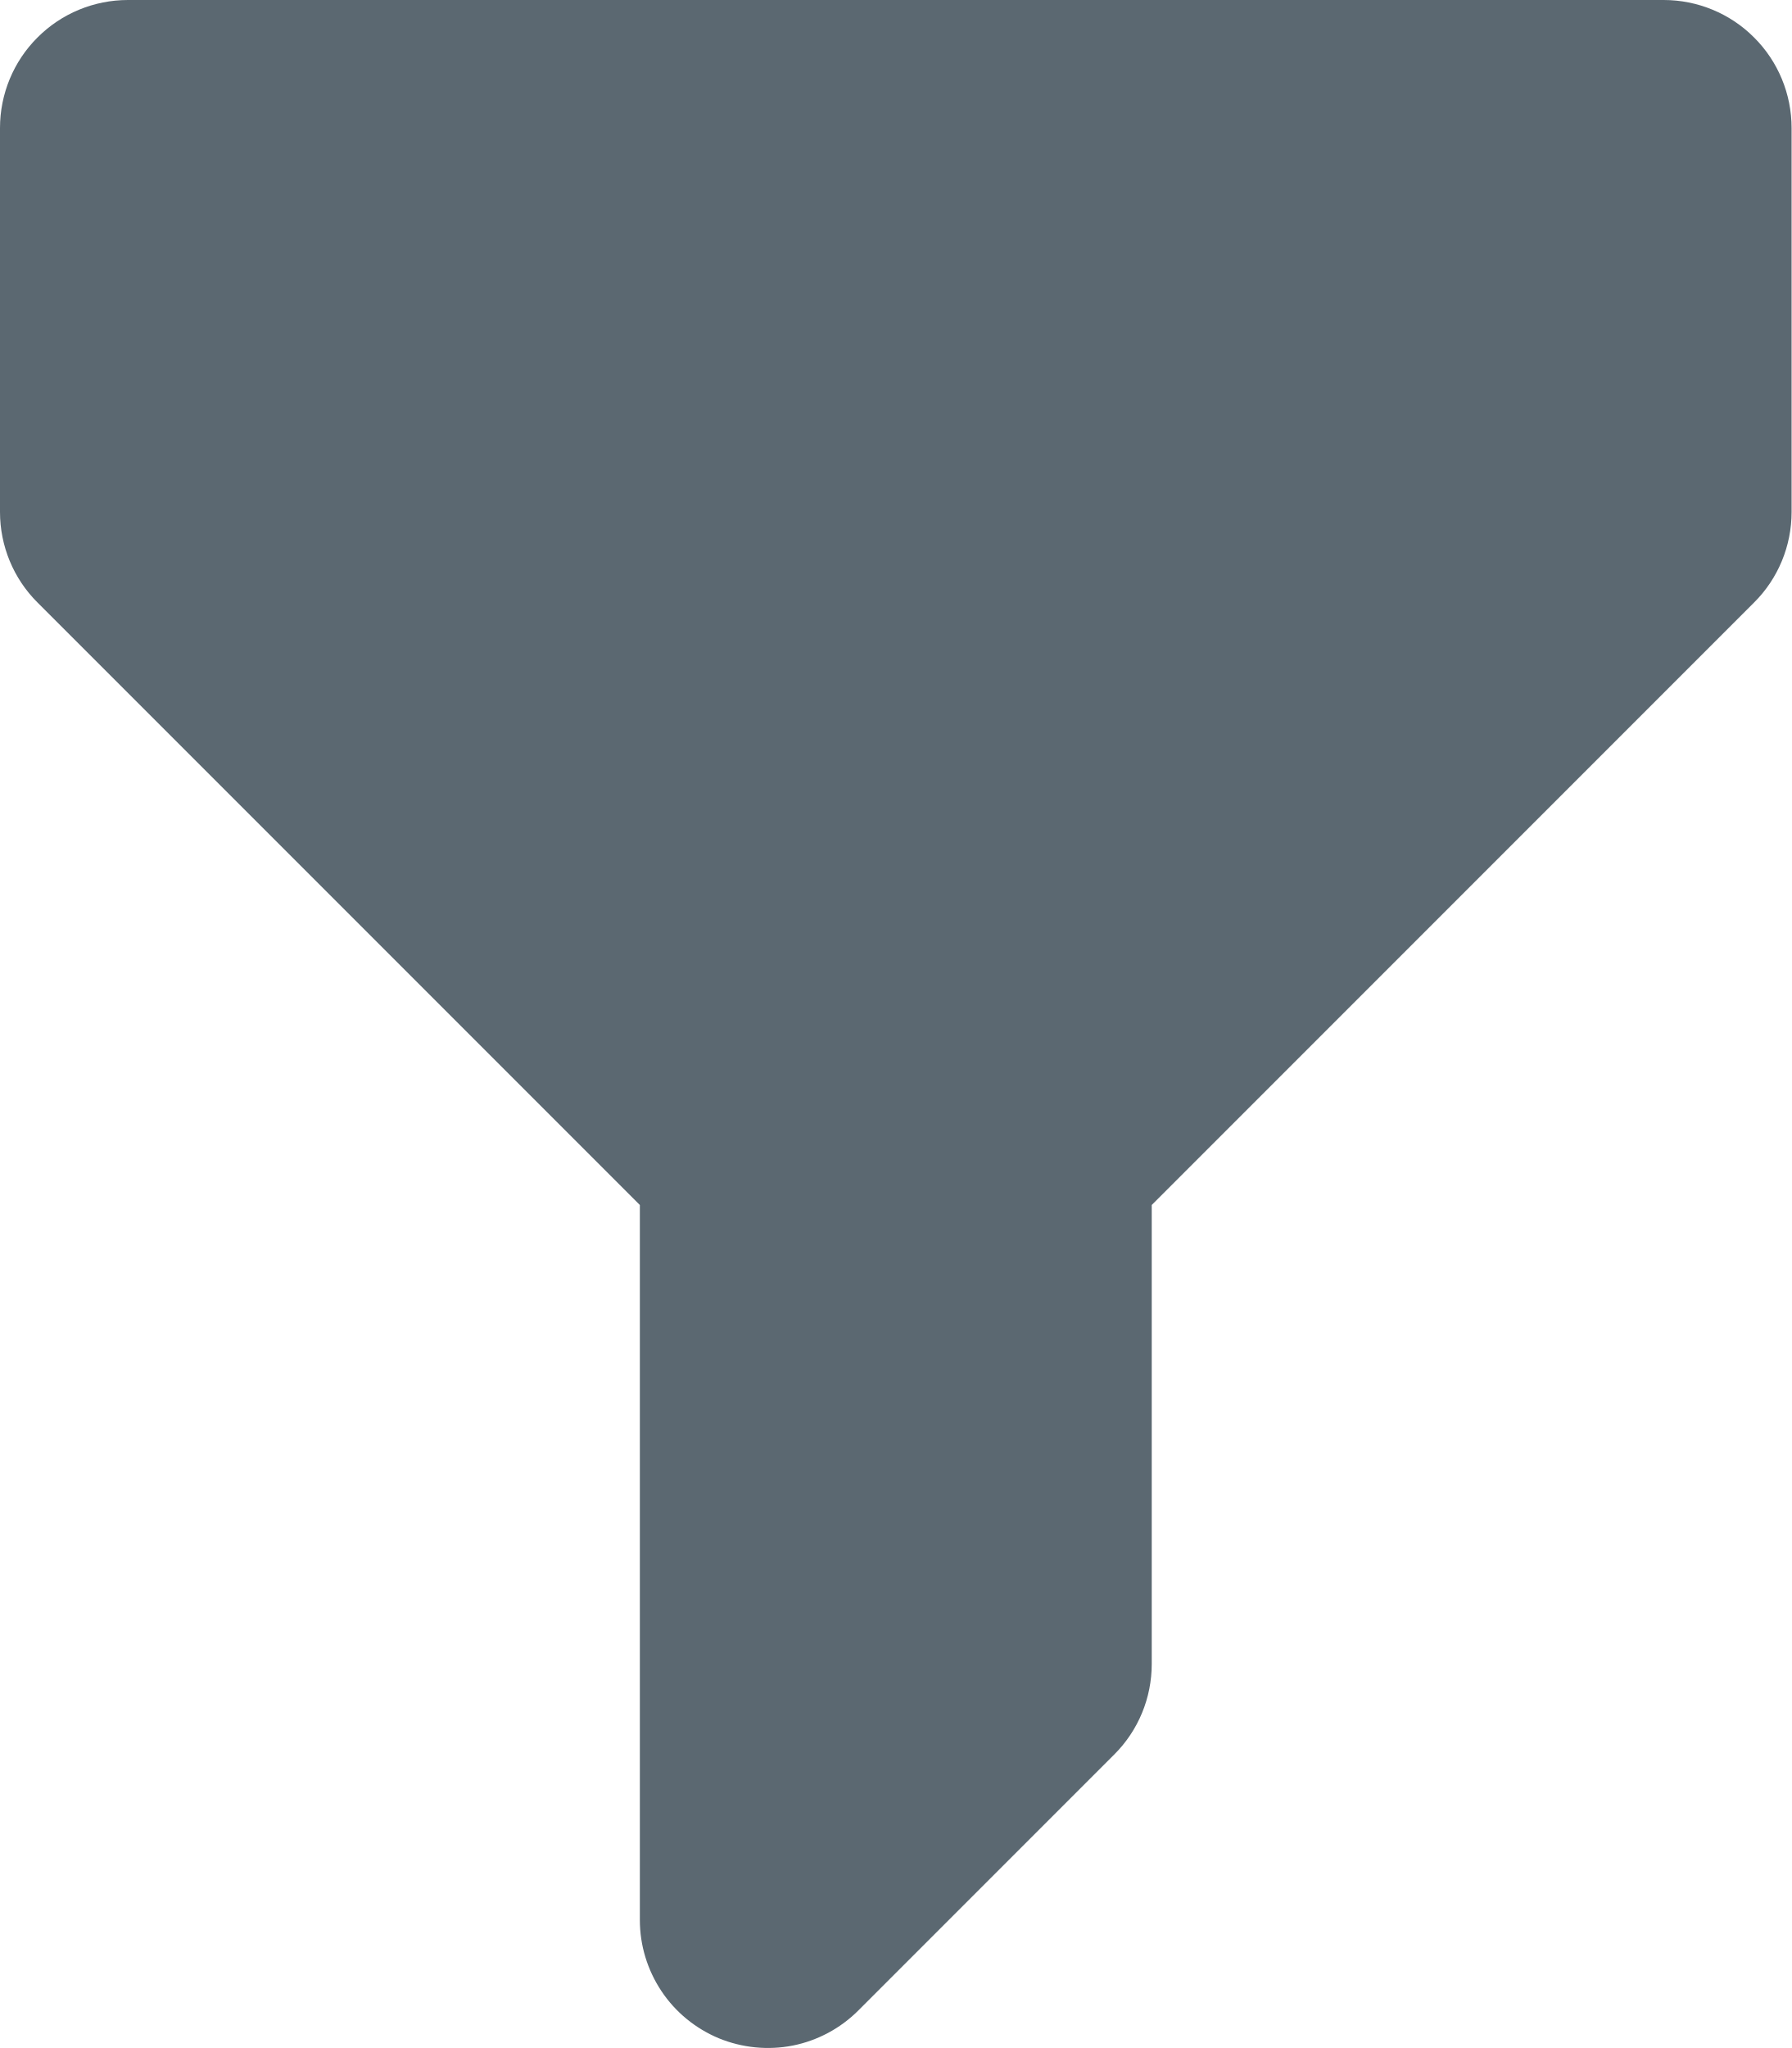
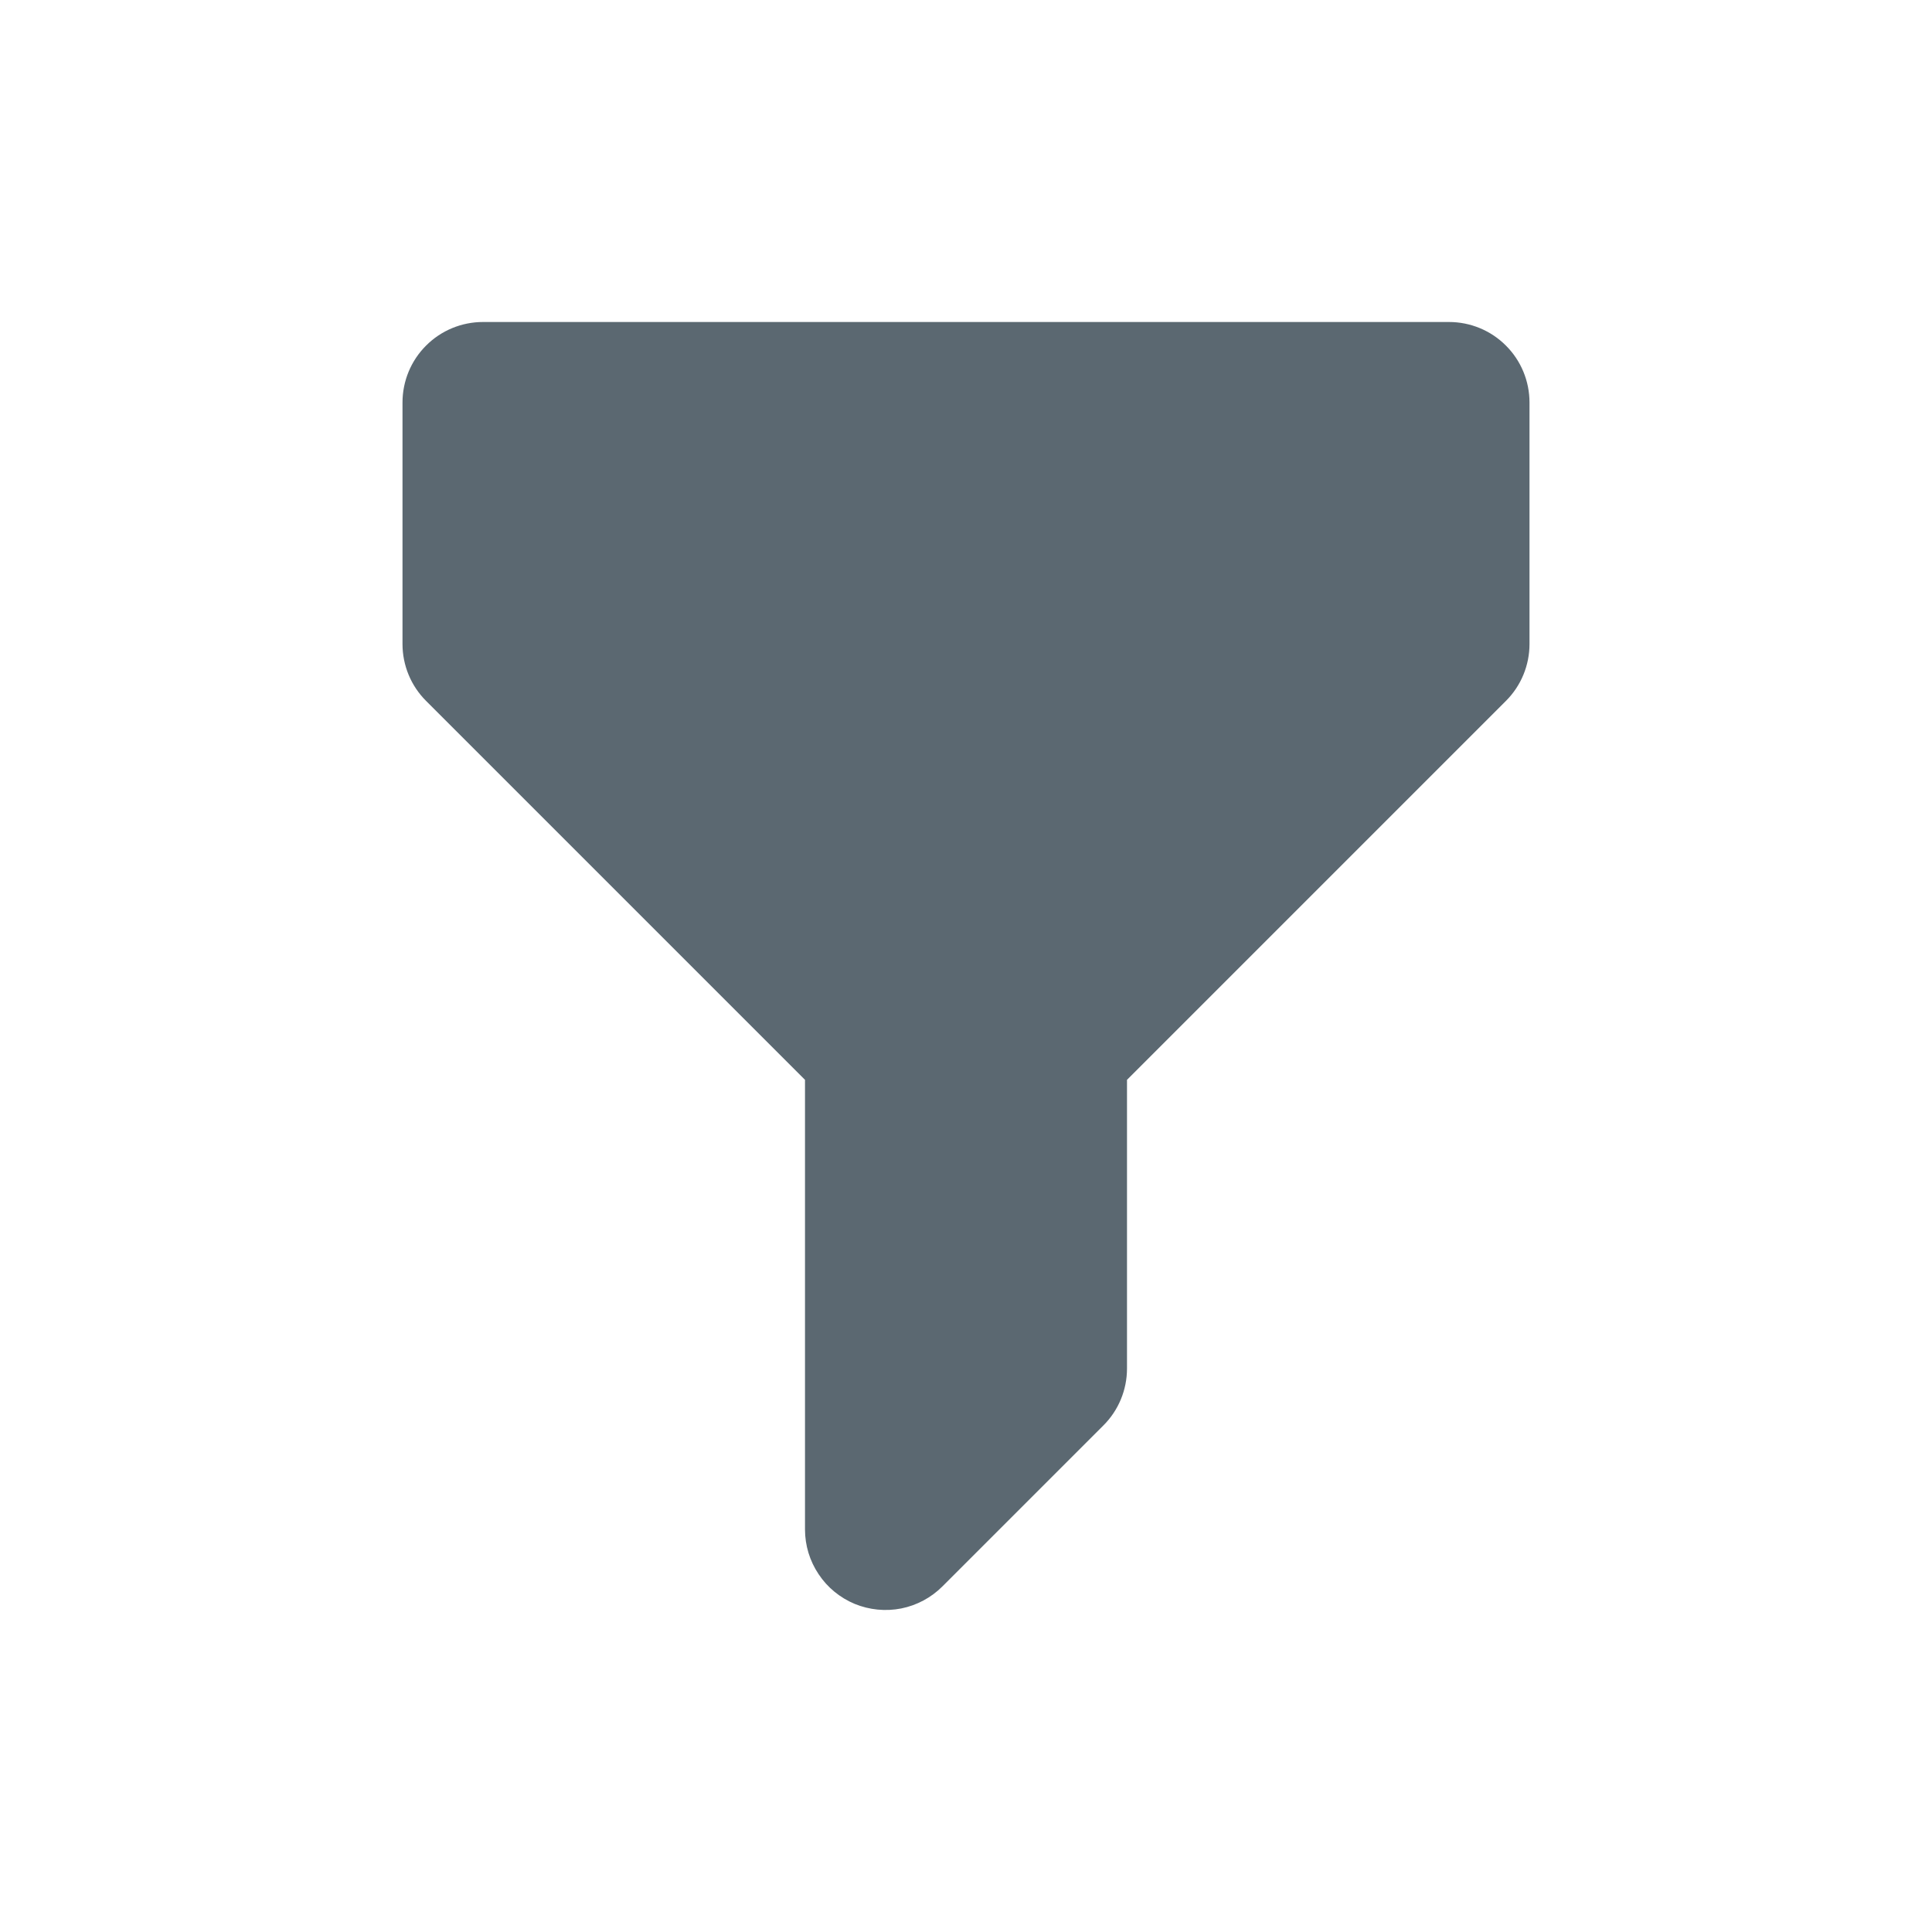
- <svg xmlns="http://www.w3.org/2000/svg" width="14" height="16" viewBox="0 0 14 16" fill="none">
-   <path fill-rule="evenodd" clip-rule="evenodd" d="M0 1C0 0.735 0.105 0.48 0.293 0.293C0.48 0.105 0.735 0 1 0H13C13.265 0 13.52 0.105 13.707 0.293C13.895 0.48 14 0.735 14 1V4C14 4.265 13.895 4.52 13.707 4.707L9 9.414V13C9 13.265 8.895 13.52 8.707 13.707L6.707 15.707C6.567 15.847 6.389 15.942 6.195 15.981C6.001 16.019 5.8 15.999 5.617 15.924C5.435 15.848 5.278 15.72 5.169 15.556C5.059 15.391 5 15.198 5 15V9.414L0.293 4.707C0.105 4.52 5.66374e-05 4.265 0 4V1Z" fill="#5B6871" />
+ <svg xmlns="http://www.w3.org/2000/svg" width="24" height="24" viewBox="0 0 24 24" fill="none">
+   <path fill-rule="evenodd" clip-rule="evenodd" d="M5 5C5 4.735 5.105 4.48 5.293 4.293C5.48 4.105 5.735 4 6 4H18C18.265 4 18.52 4.105 18.707 4.293C18.895 4.48 19 4.735 19 5V8C19 8.265 18.895 8.52 18.707 8.707L14 13.414V17C14 17.265 13.895 17.52 13.707 17.707L11.707 19.707C11.567 19.847 11.389 19.942 11.195 19.981C11.001 20.019 10.8 19.999 10.617 19.924C10.435 19.848 10.278 19.72 10.169 19.555C10.059 19.391 10 19.198 10 19V13.414L5.293 8.707C5.105 8.52 5 8.265 5 8V5Z" fill="#5B6871" />
</svg>
